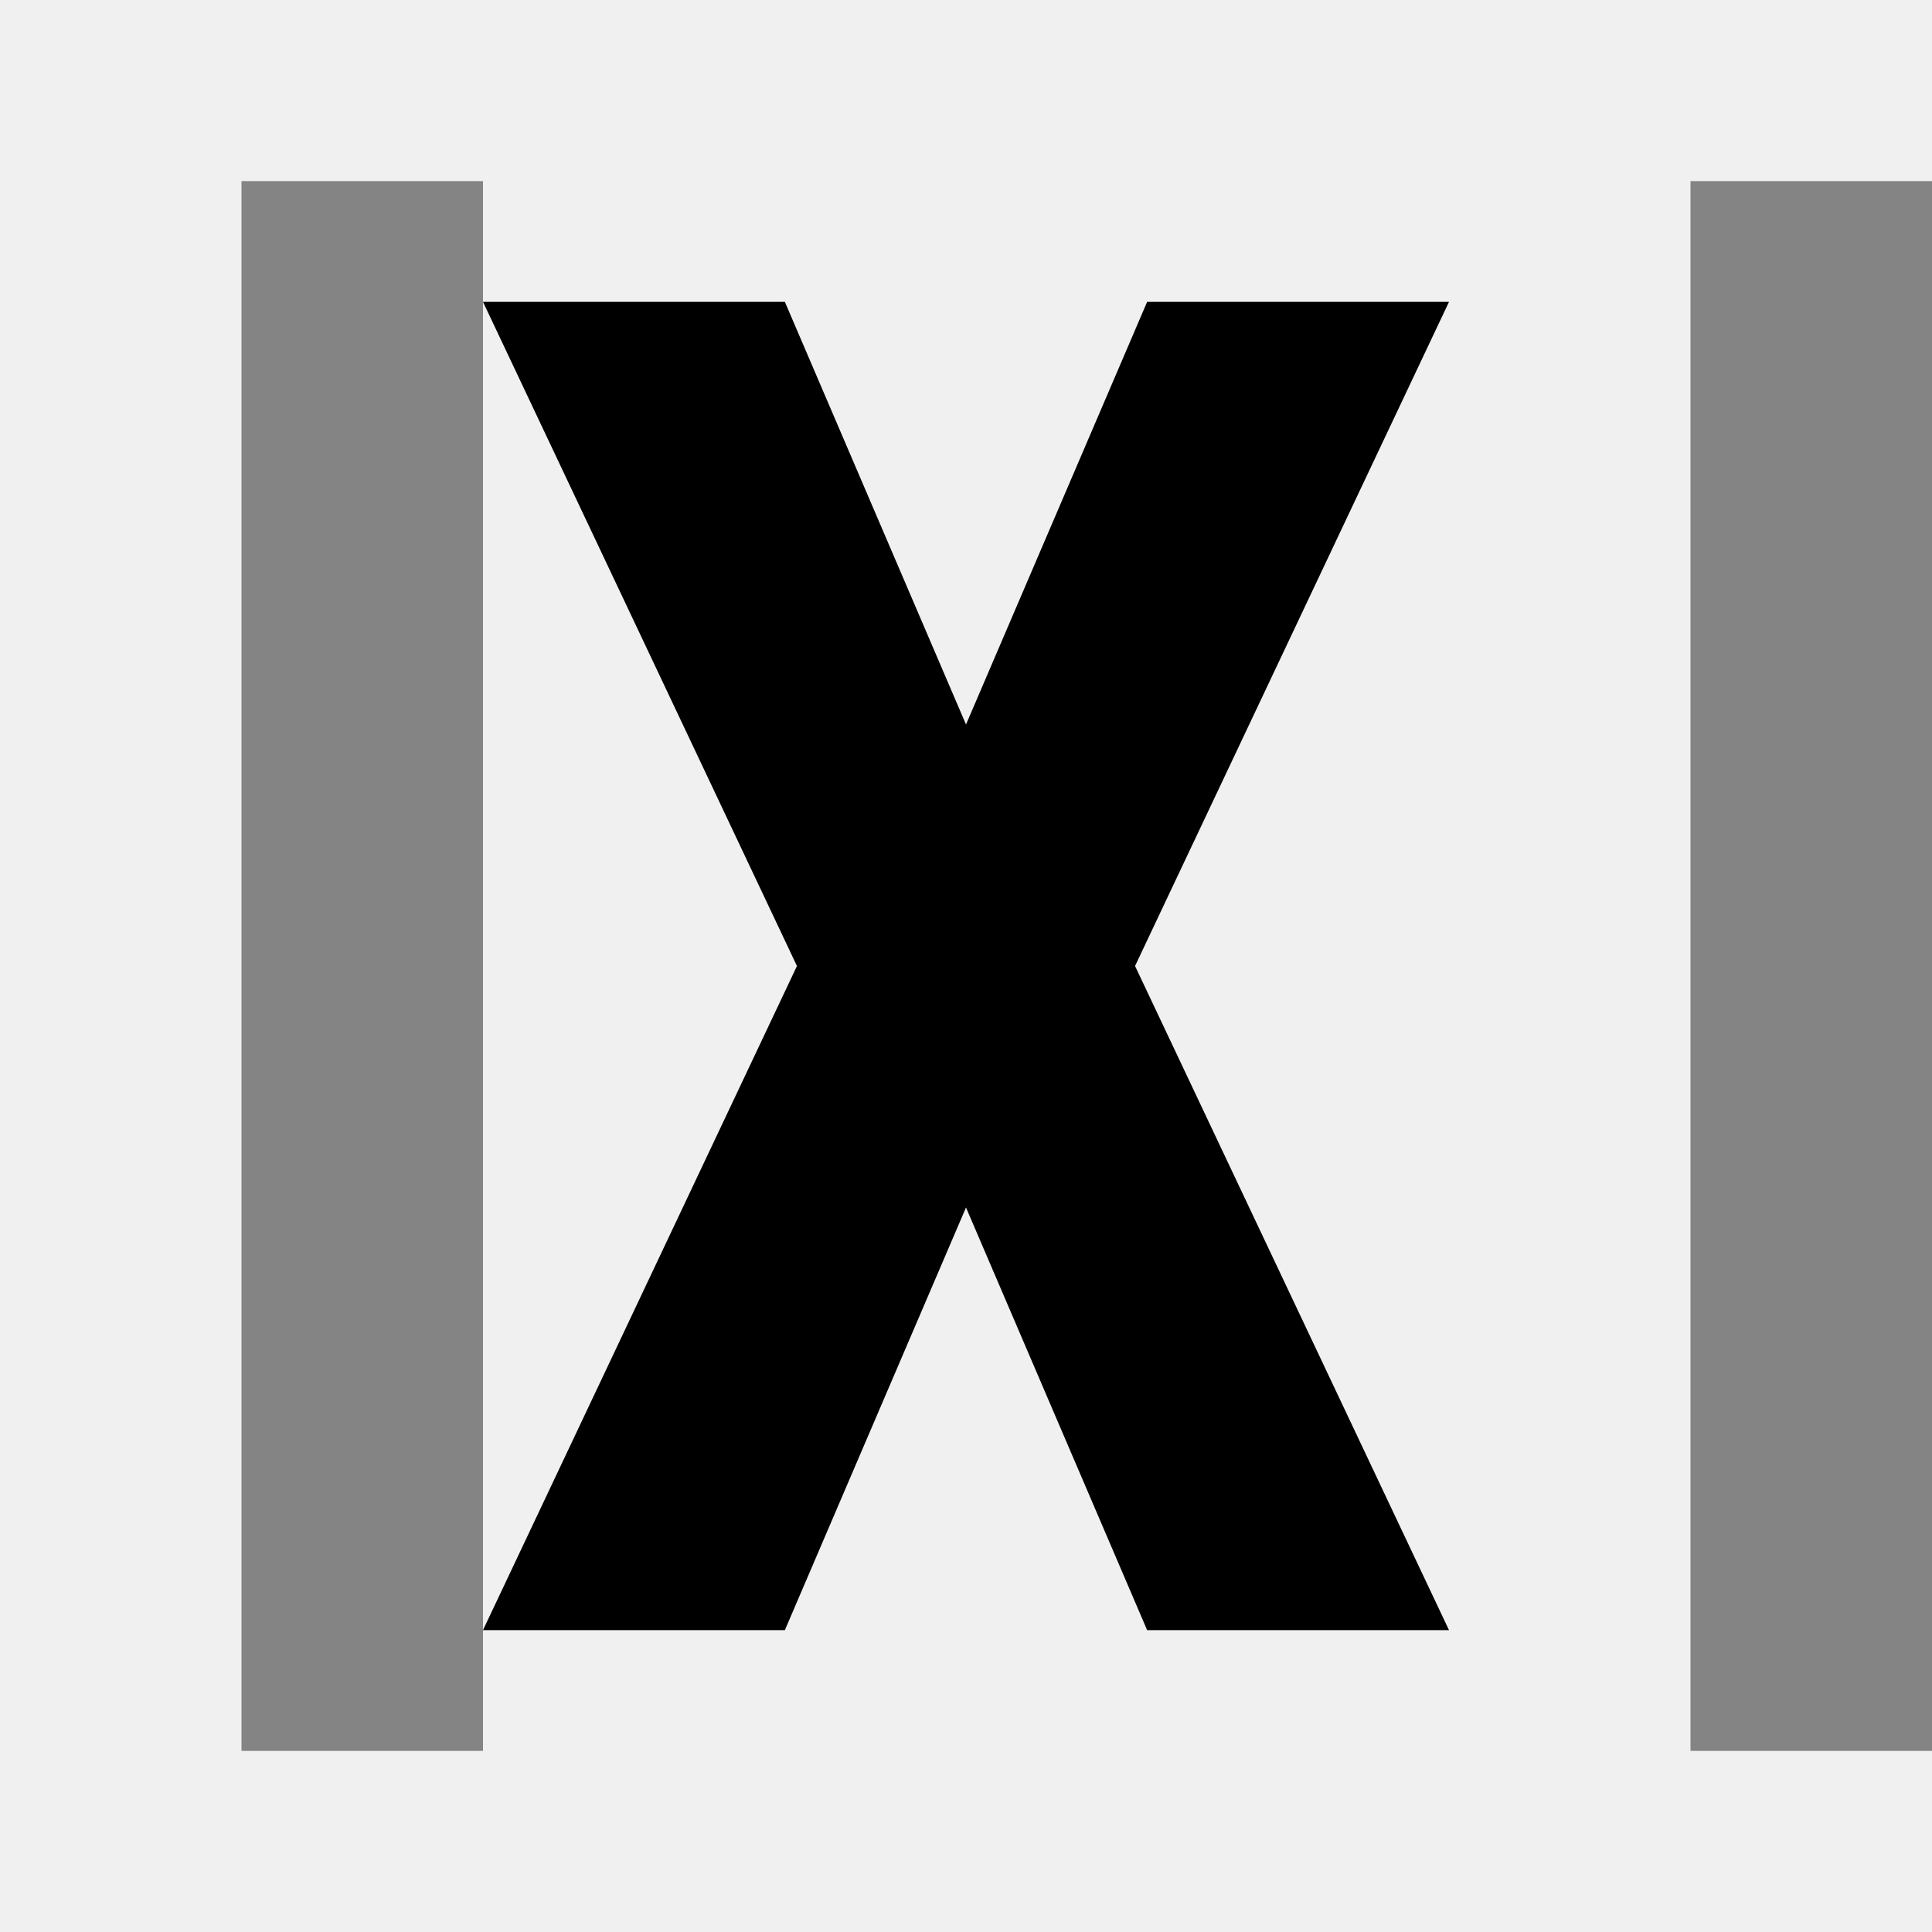
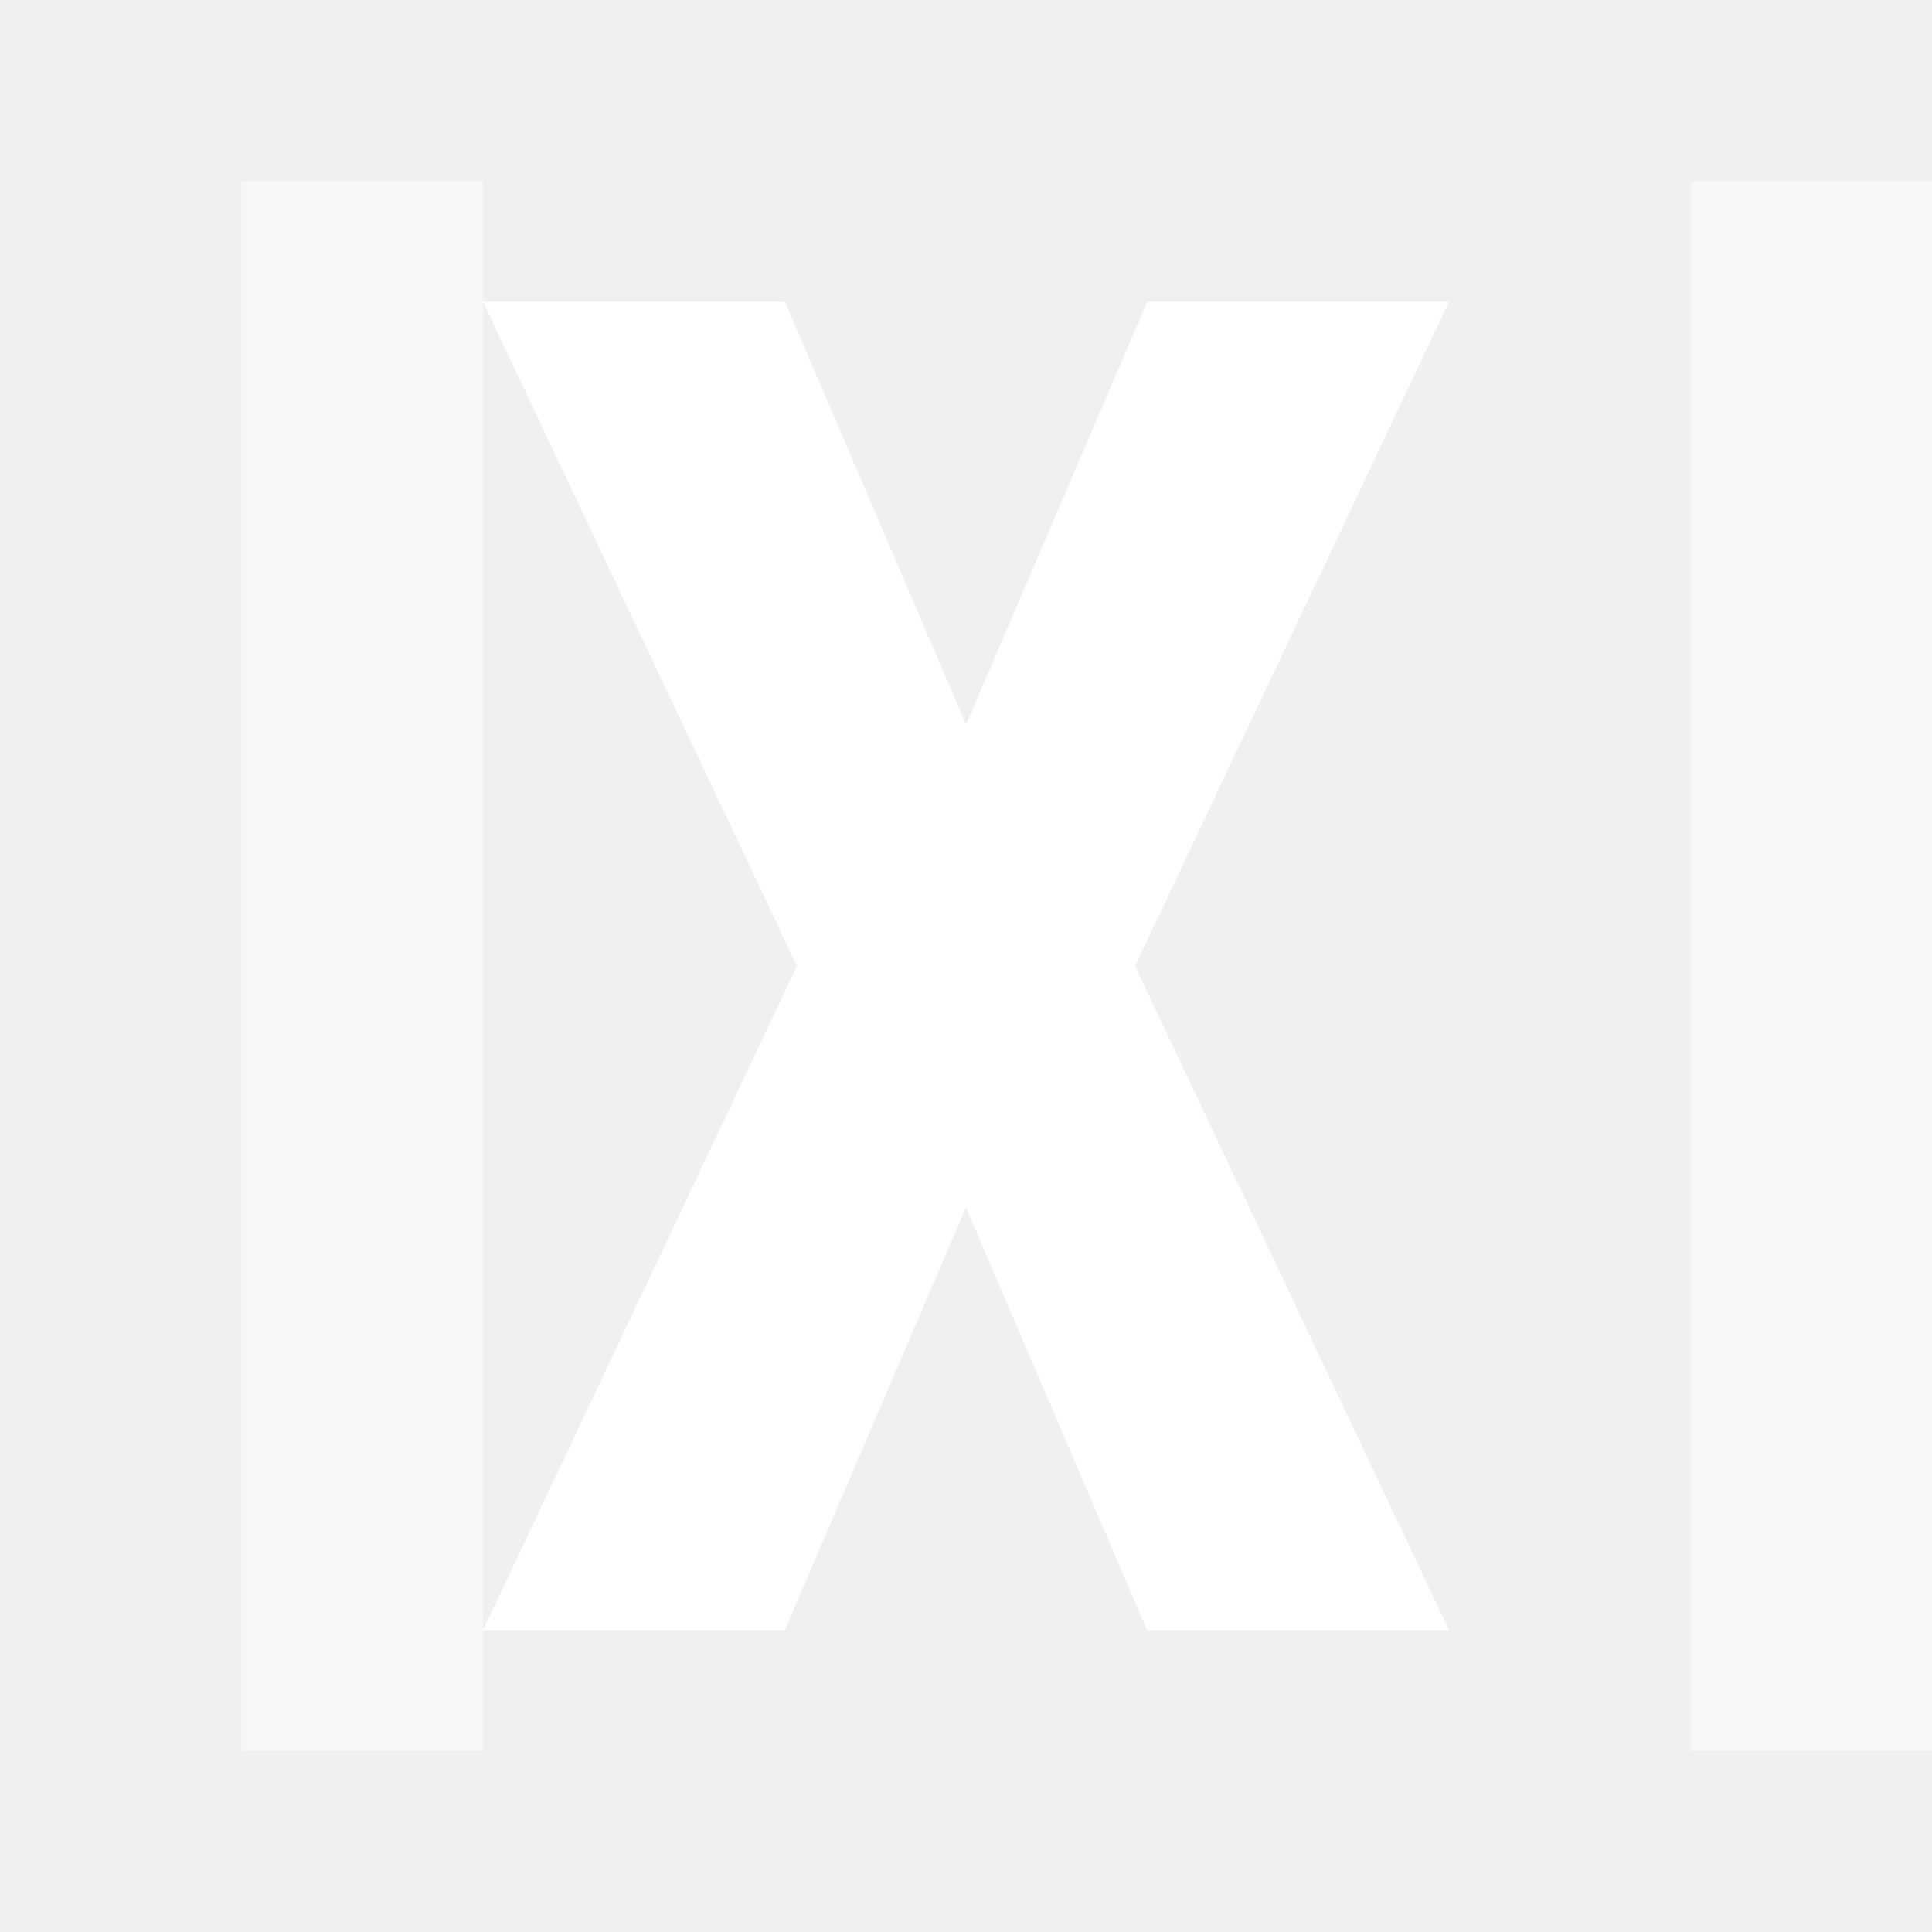
<svg xmlns="http://www.w3.org/2000/svg" viewBox="0 0 32 32" fill="none">
-   <path d="M8 5h5l3 7 3-7h5l-5.2 11L24 27h-5l-3-7-3 7H8l5.2-11L8 5Z" fill="currentColor" />
-   <path d="M4 3h4v26H4V3Zm24 0h4v26h-4V3Z" fill="currentColor" opacity=".45" />
+   <path d="M8 5h5l3 7 3-7h5l-5.2 11L24 27h-5l-3-7-3 7H8l5.2-11L8 5Z" fill="white" />
+   <path d="M4 3h4v26H4V3Zm24 0h4v26h-4V3Z" fill="white" opacity=".45" />
</svg>
